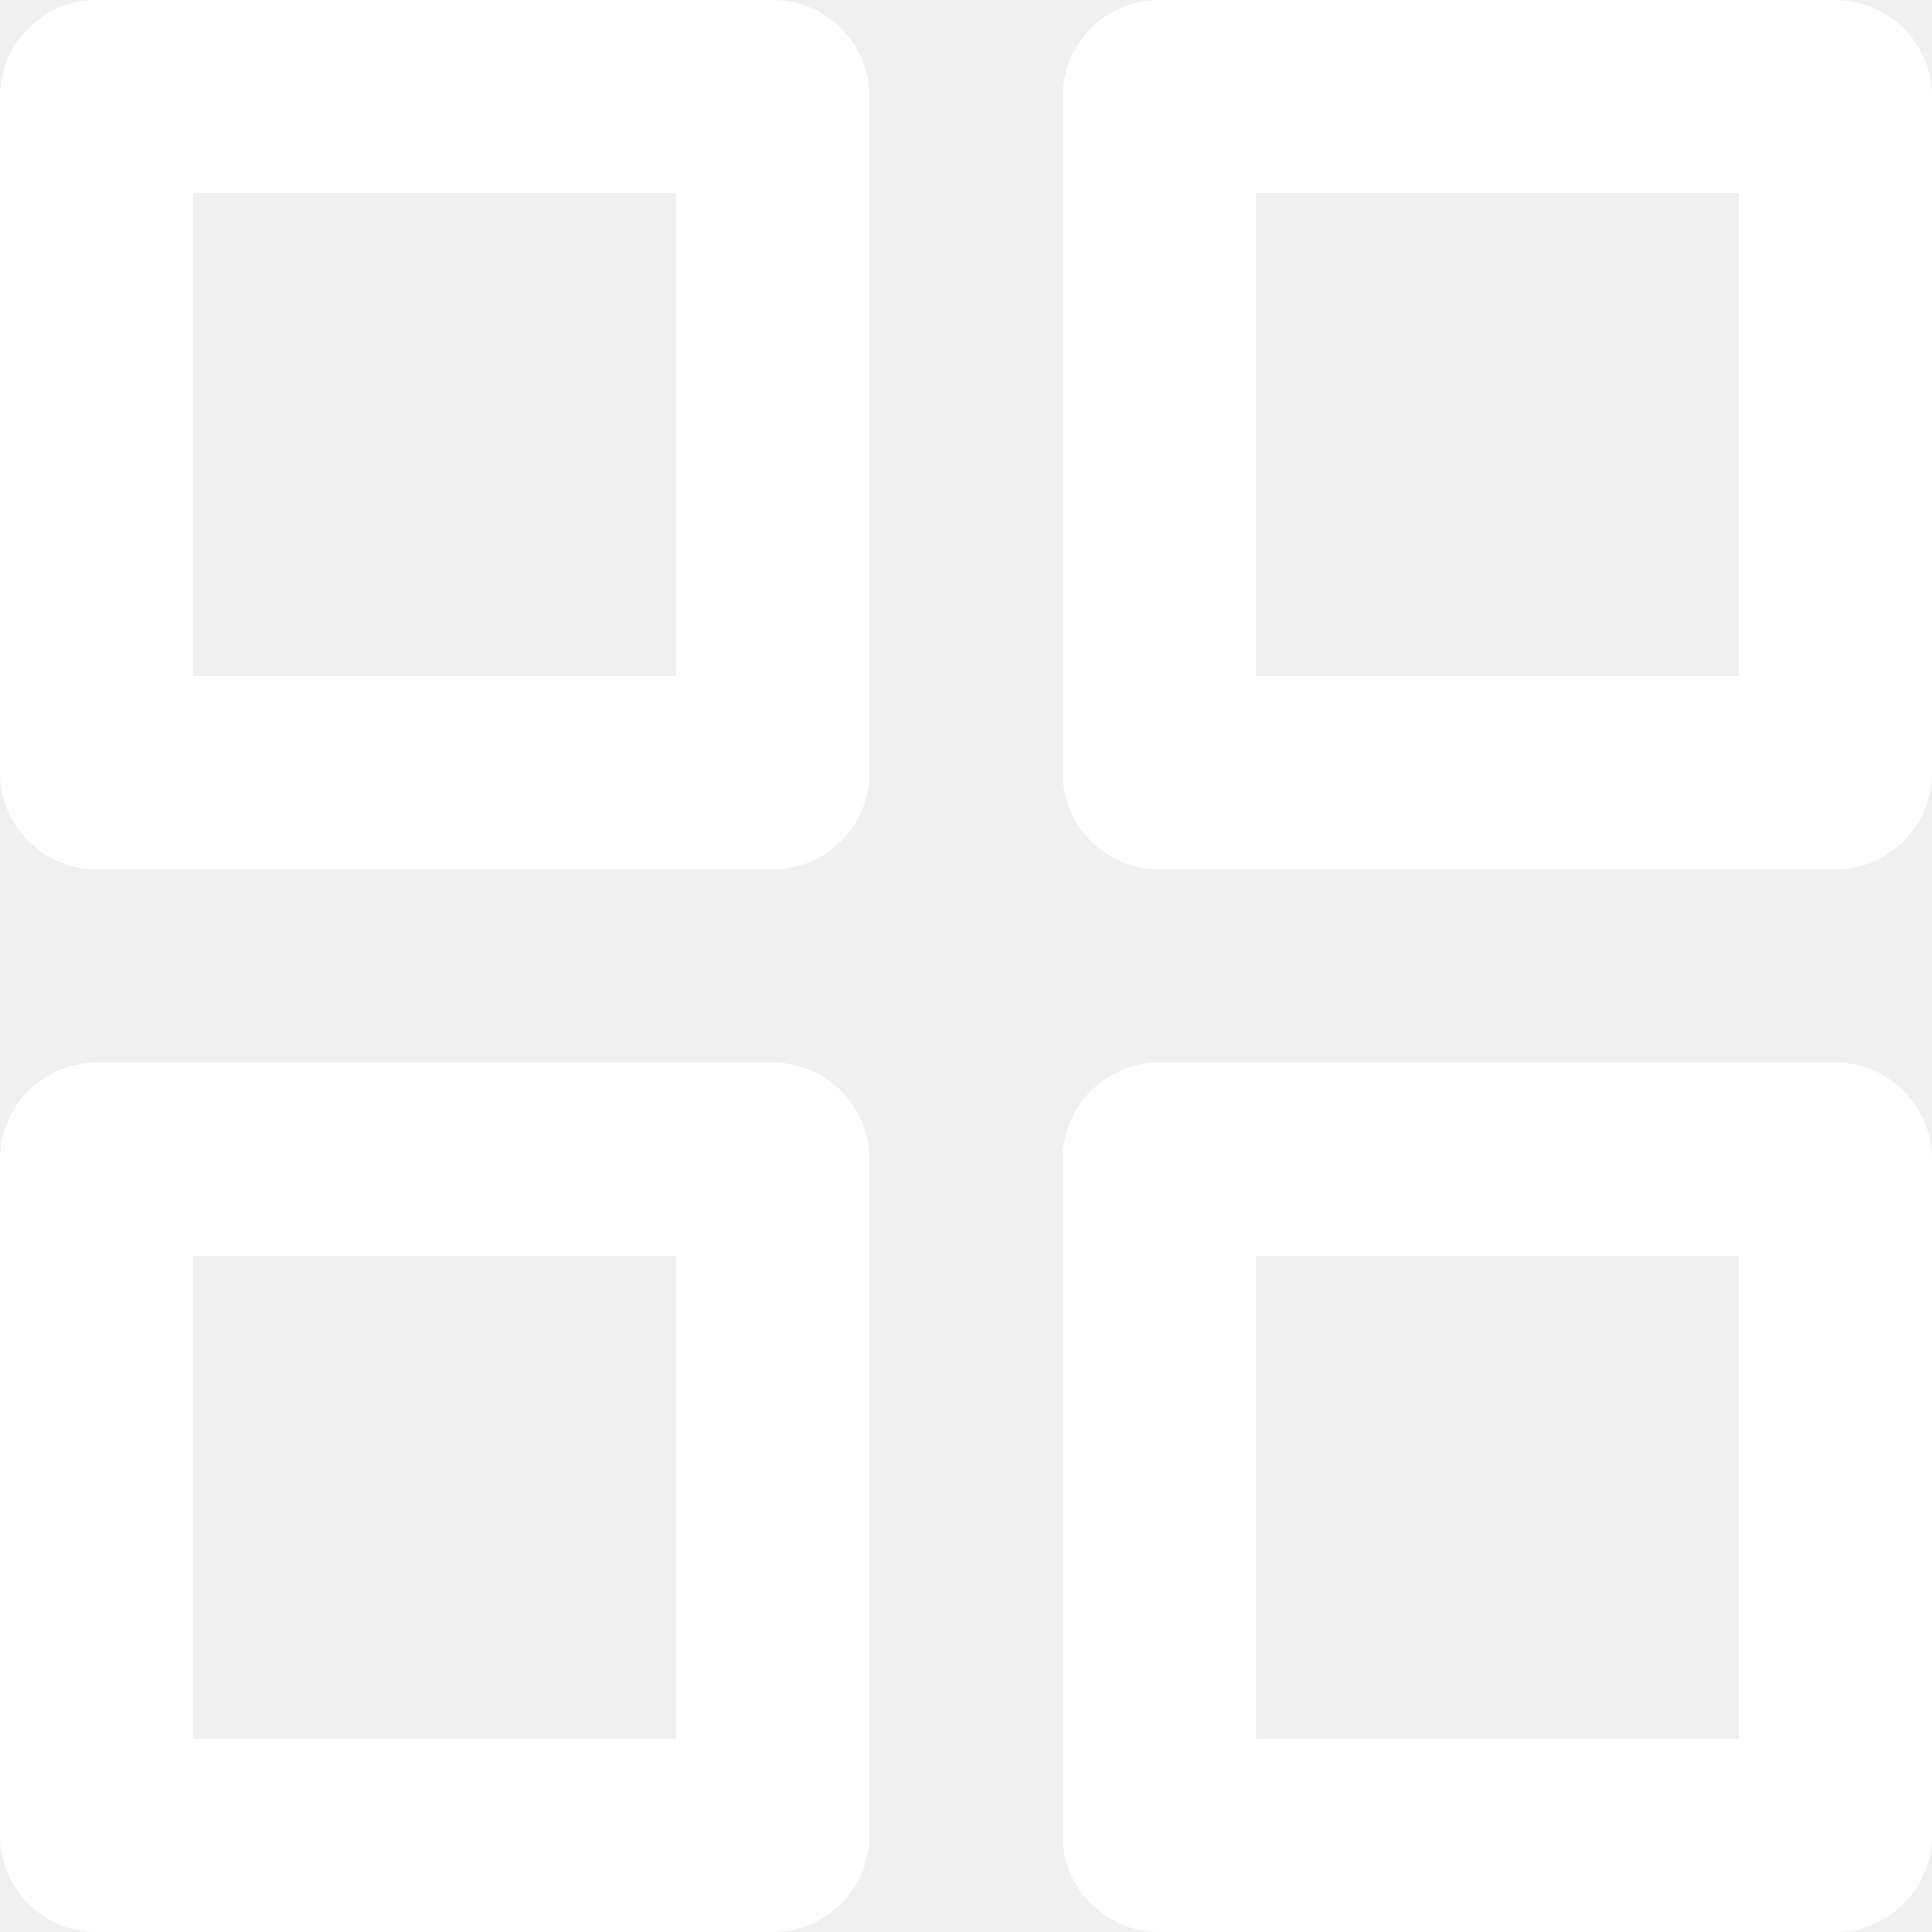
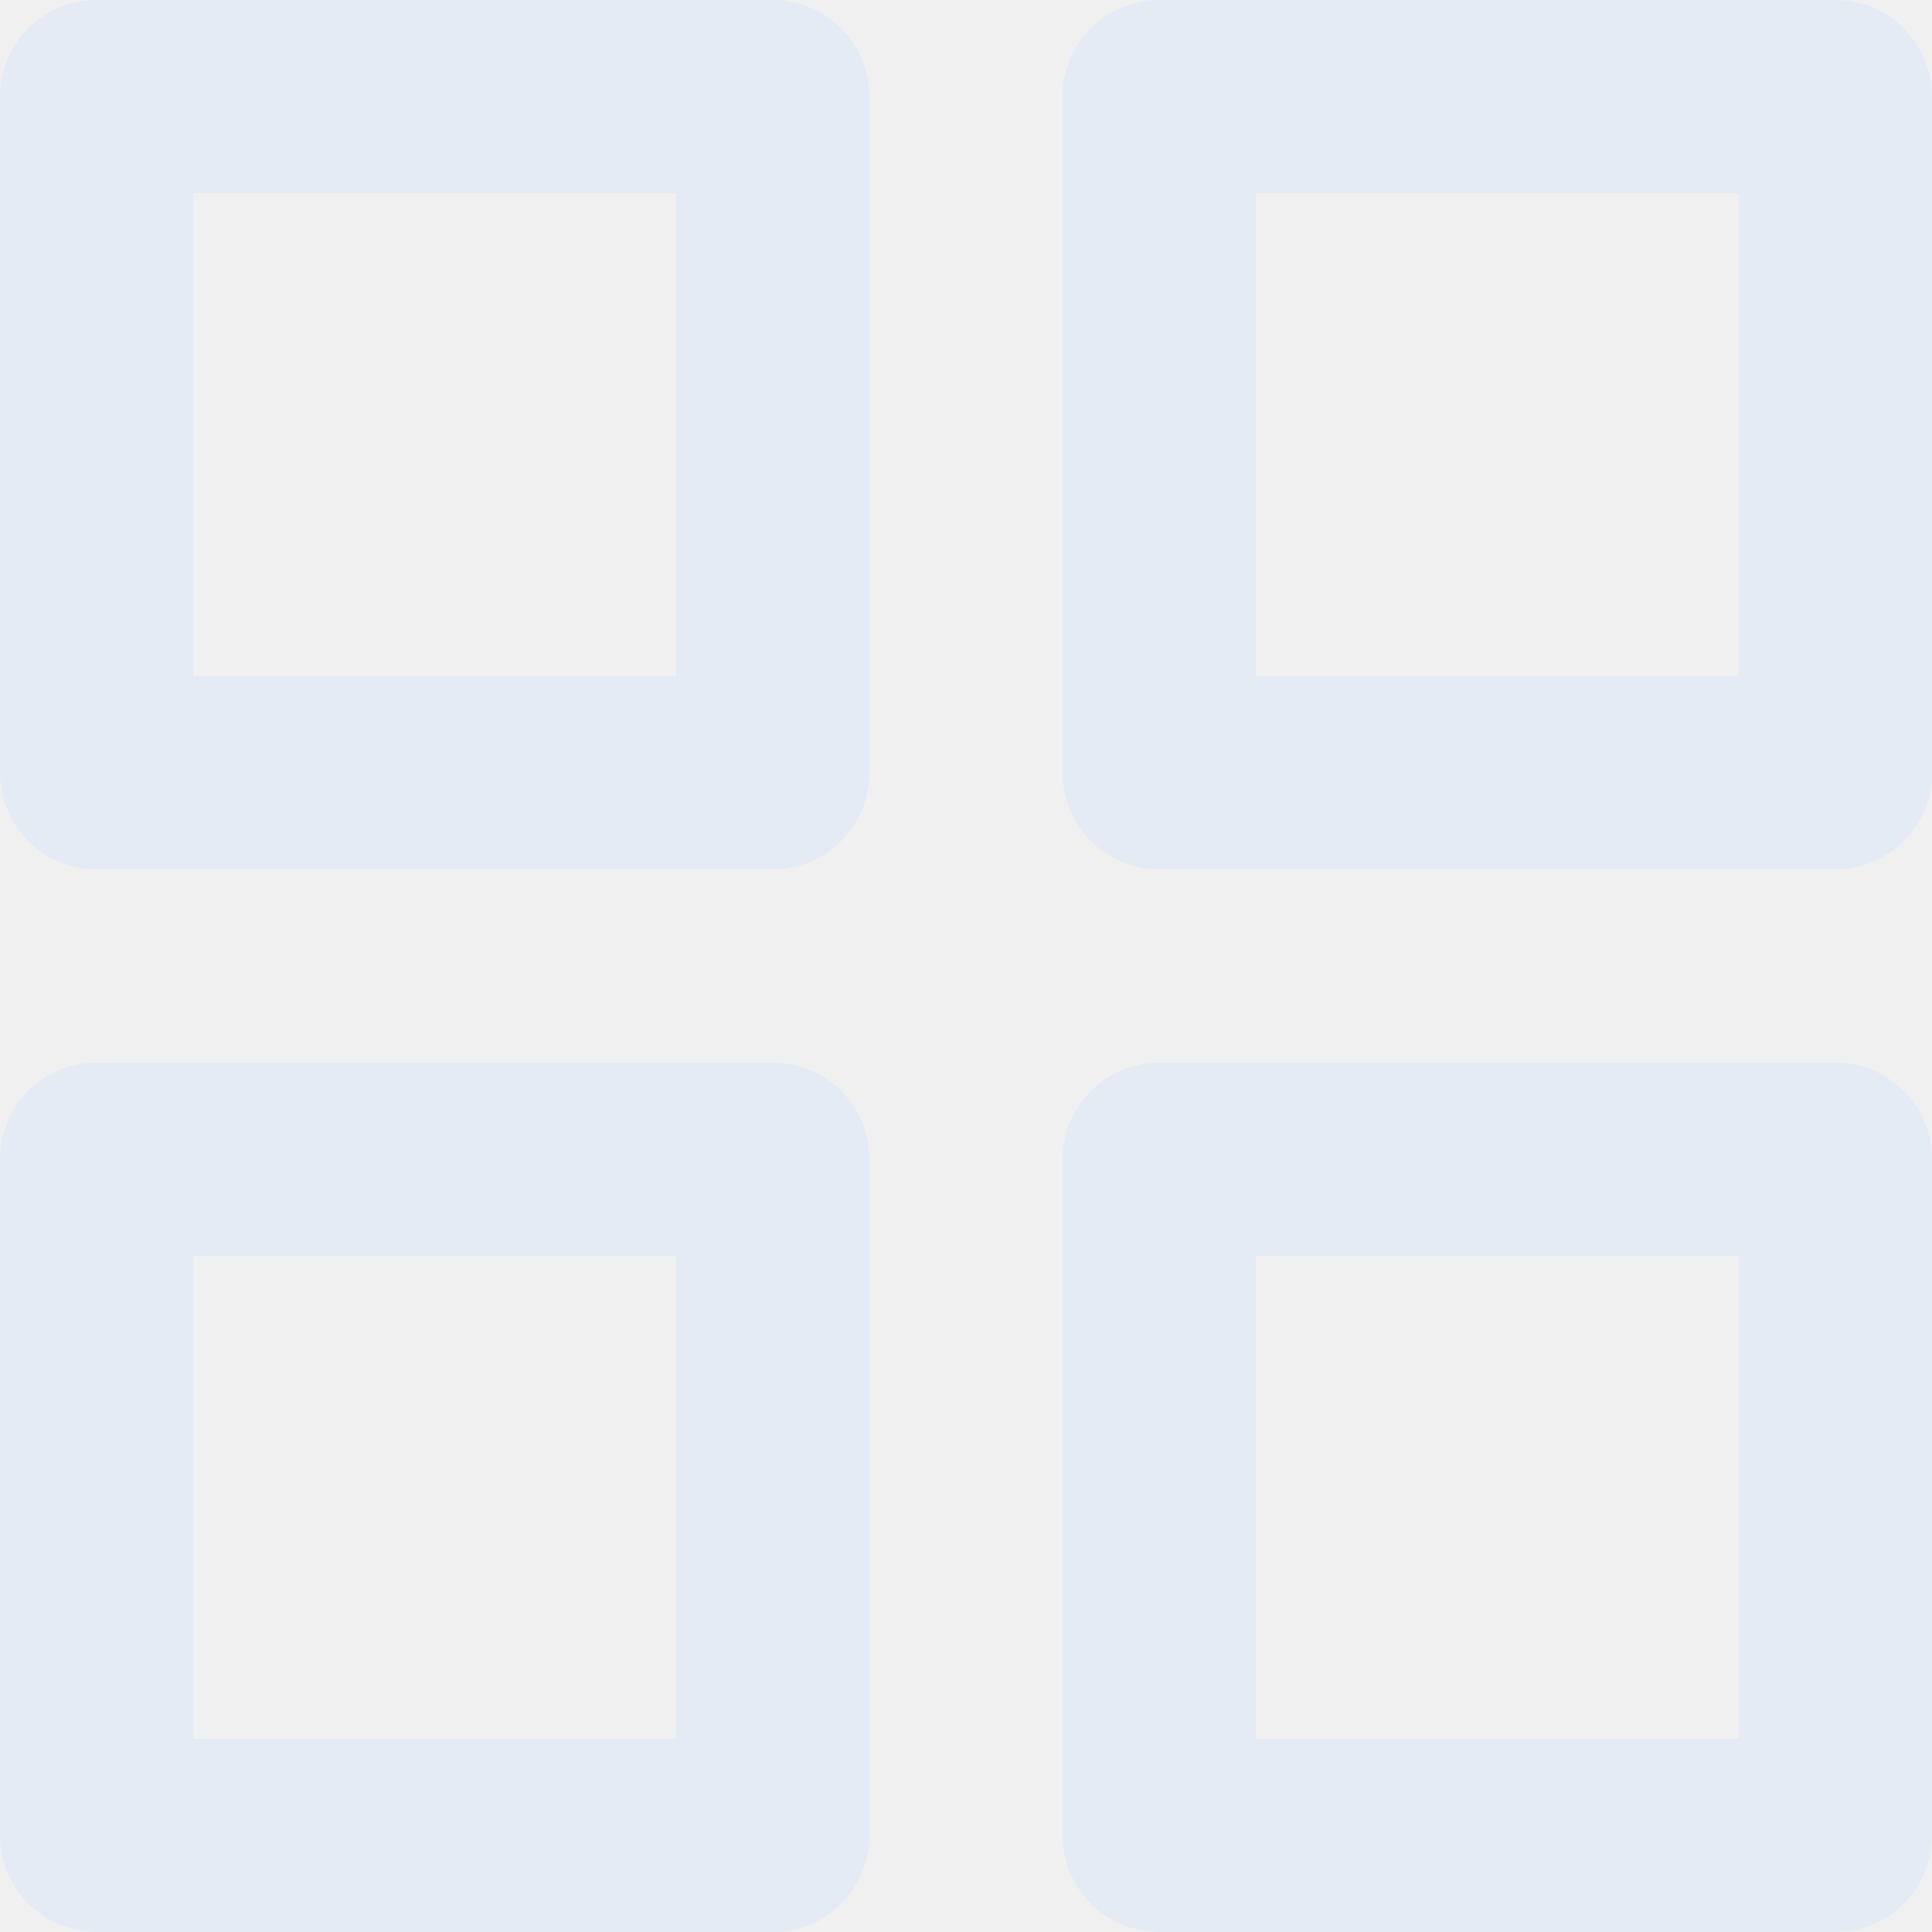
<svg xmlns="http://www.w3.org/2000/svg" width="20px" height="20px" viewBox="0 0 20 20" version="1.1">
+   <defs>
+     <filter id="filter-1">
+       <feColorMatrix in="SourceGraphic" type="matrix" values="0 0 0 0 0.773 0 0 0 0 0.827 0 0 0 0 0.91 0 0 0 1 0" />
+     </filter>
+   </defs>
  <g id="Page-1" stroke="none" stroke-width="1" fill="none" fill-rule="evenodd" stroke-linecap="round" stroke-linejoin="round">
    <g id="st-d.home--hover" transform="translate(-1330, -52)" stroke="#FFFFFF" stroke-width="2">
-       <g id="grid-list-view" transform="translate(1315, 37)">
+       <g id="grid-list-view" transform="translate(1315, 37)" filter="url(#filter-1)">
        <g id="grid-view-icon" transform="translate(16, 16)">
          <rect id="Rectangle" x="0" y="0" width="7" height="7" />
          <rect id="Rectangle" x="11" y="0" width="7" height="7" />
          <rect id="Rectangle" x="11" y="11" width="7" height="7" />
          <rect id="Rectangle" x="0" y="11" width="7" height="7" />
        </g>
      </g>
    </g>
  </g>
</svg>
